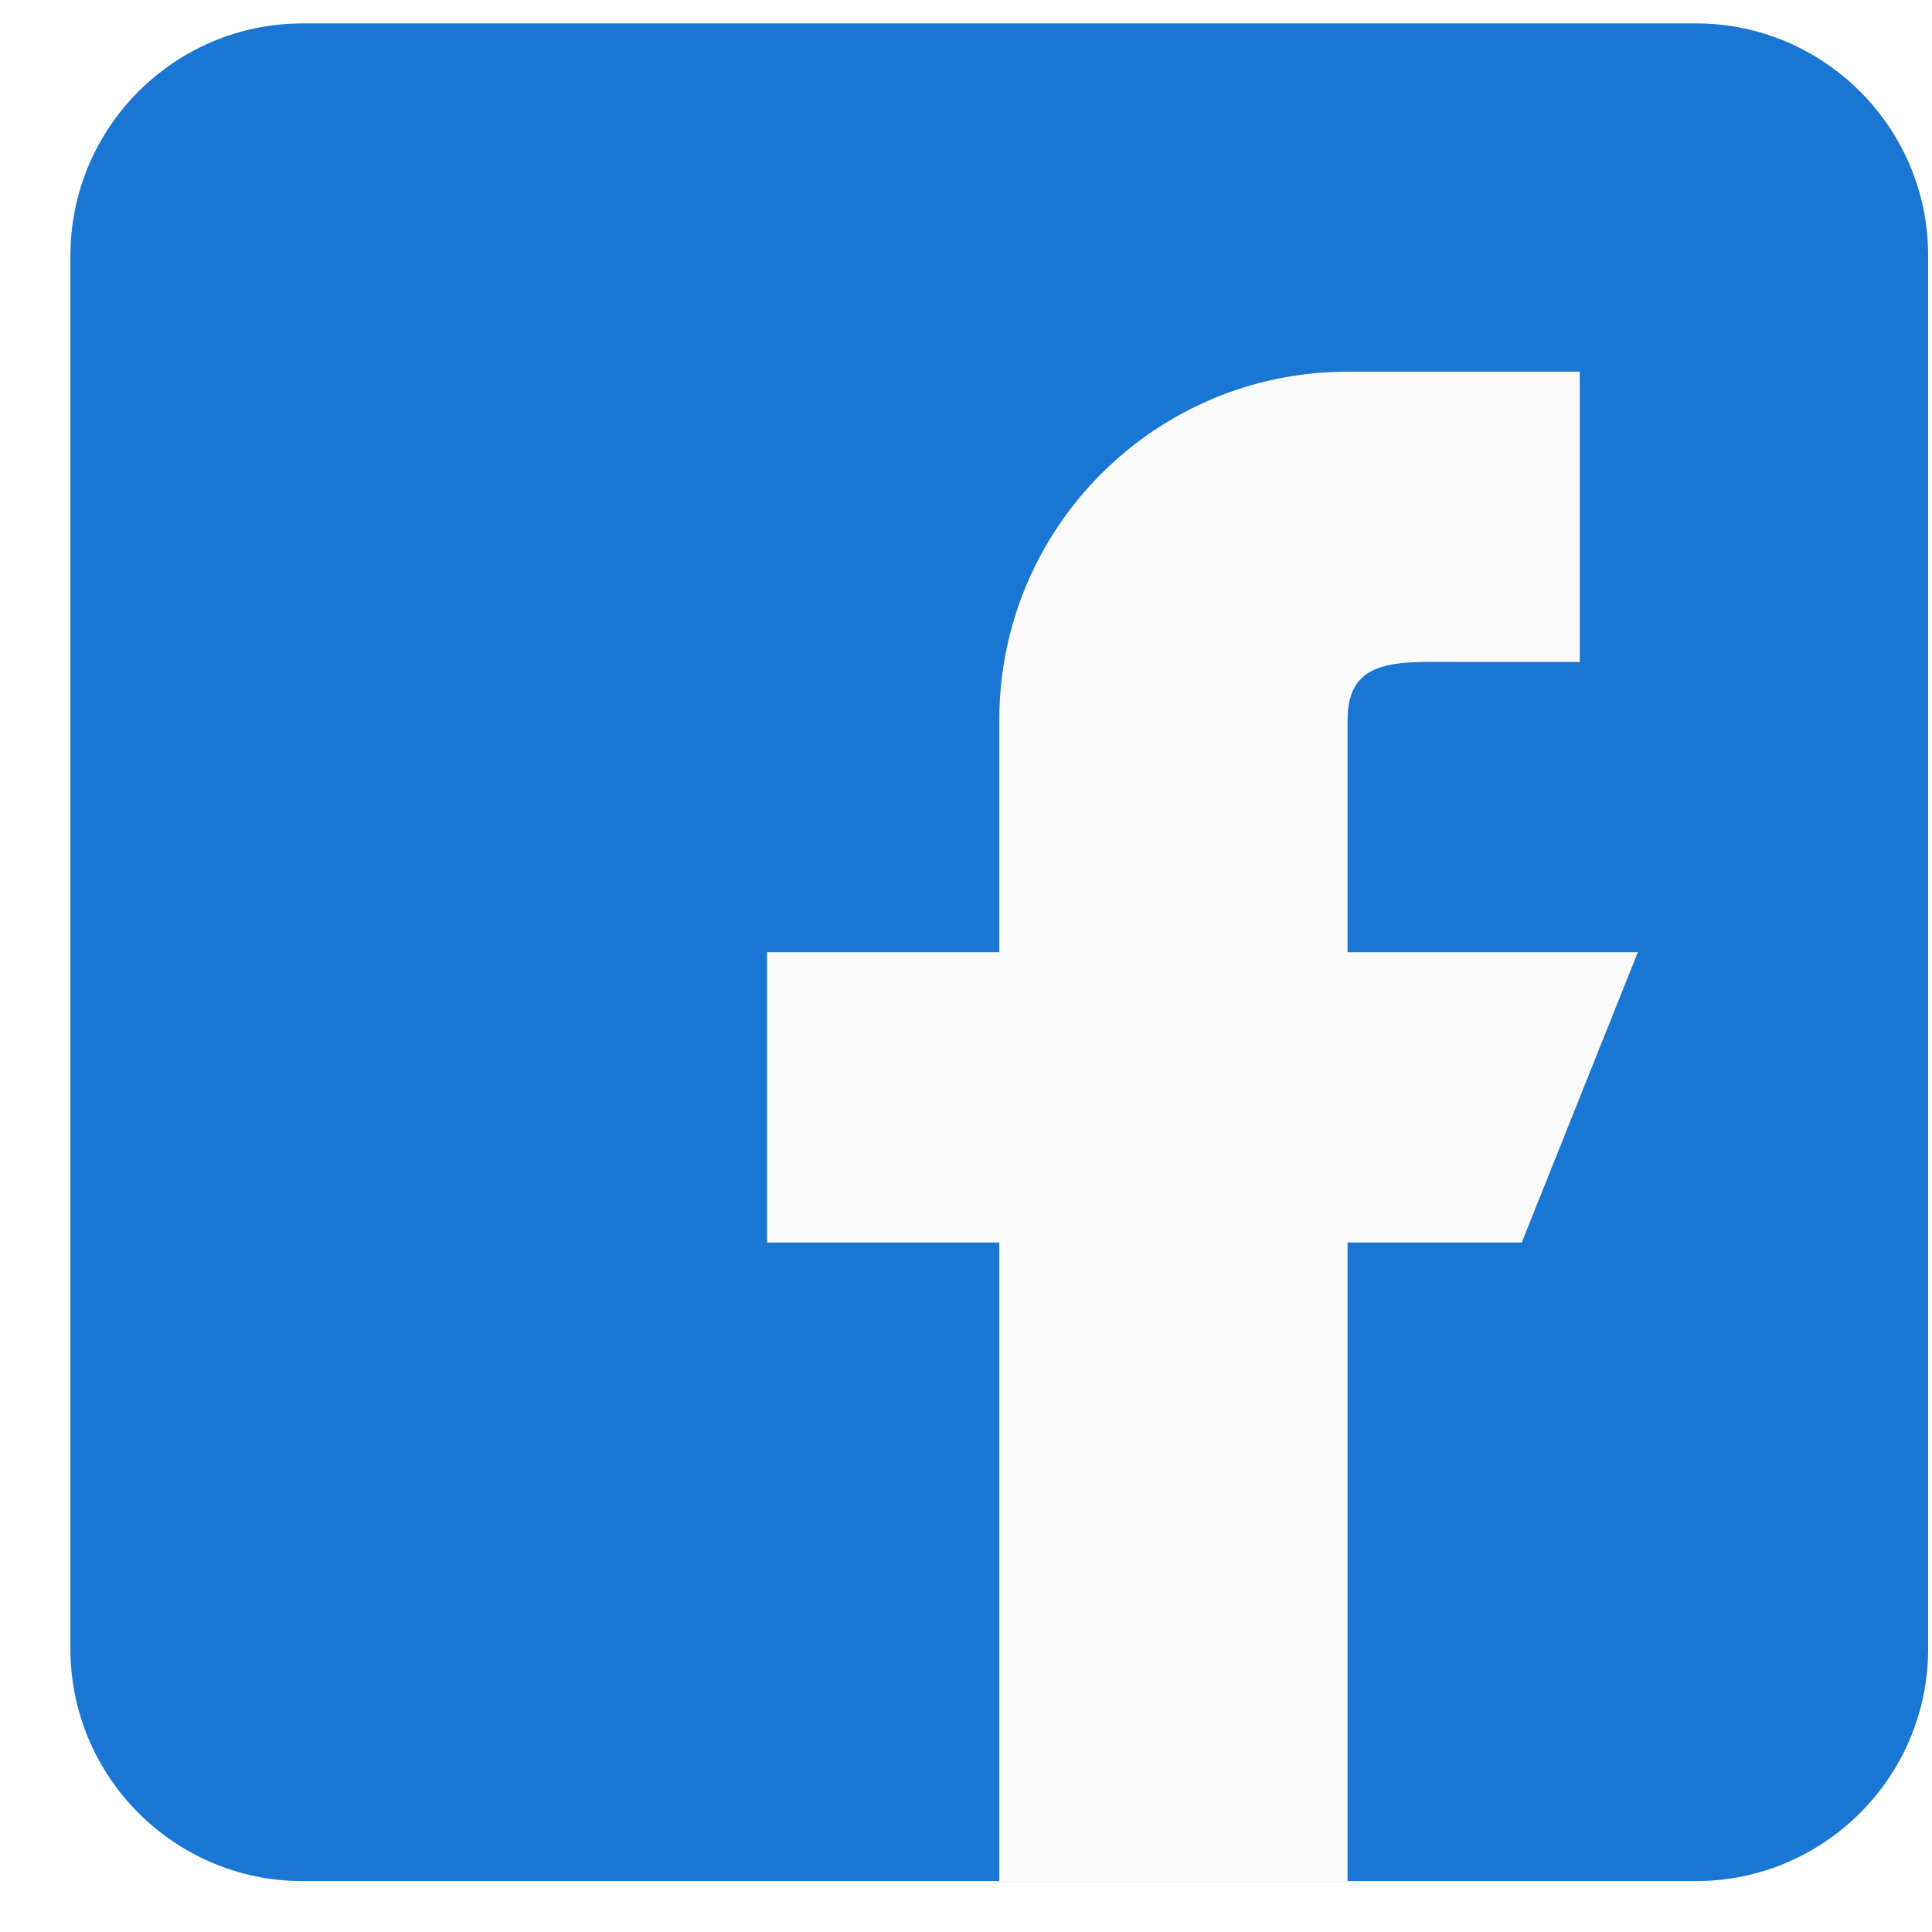
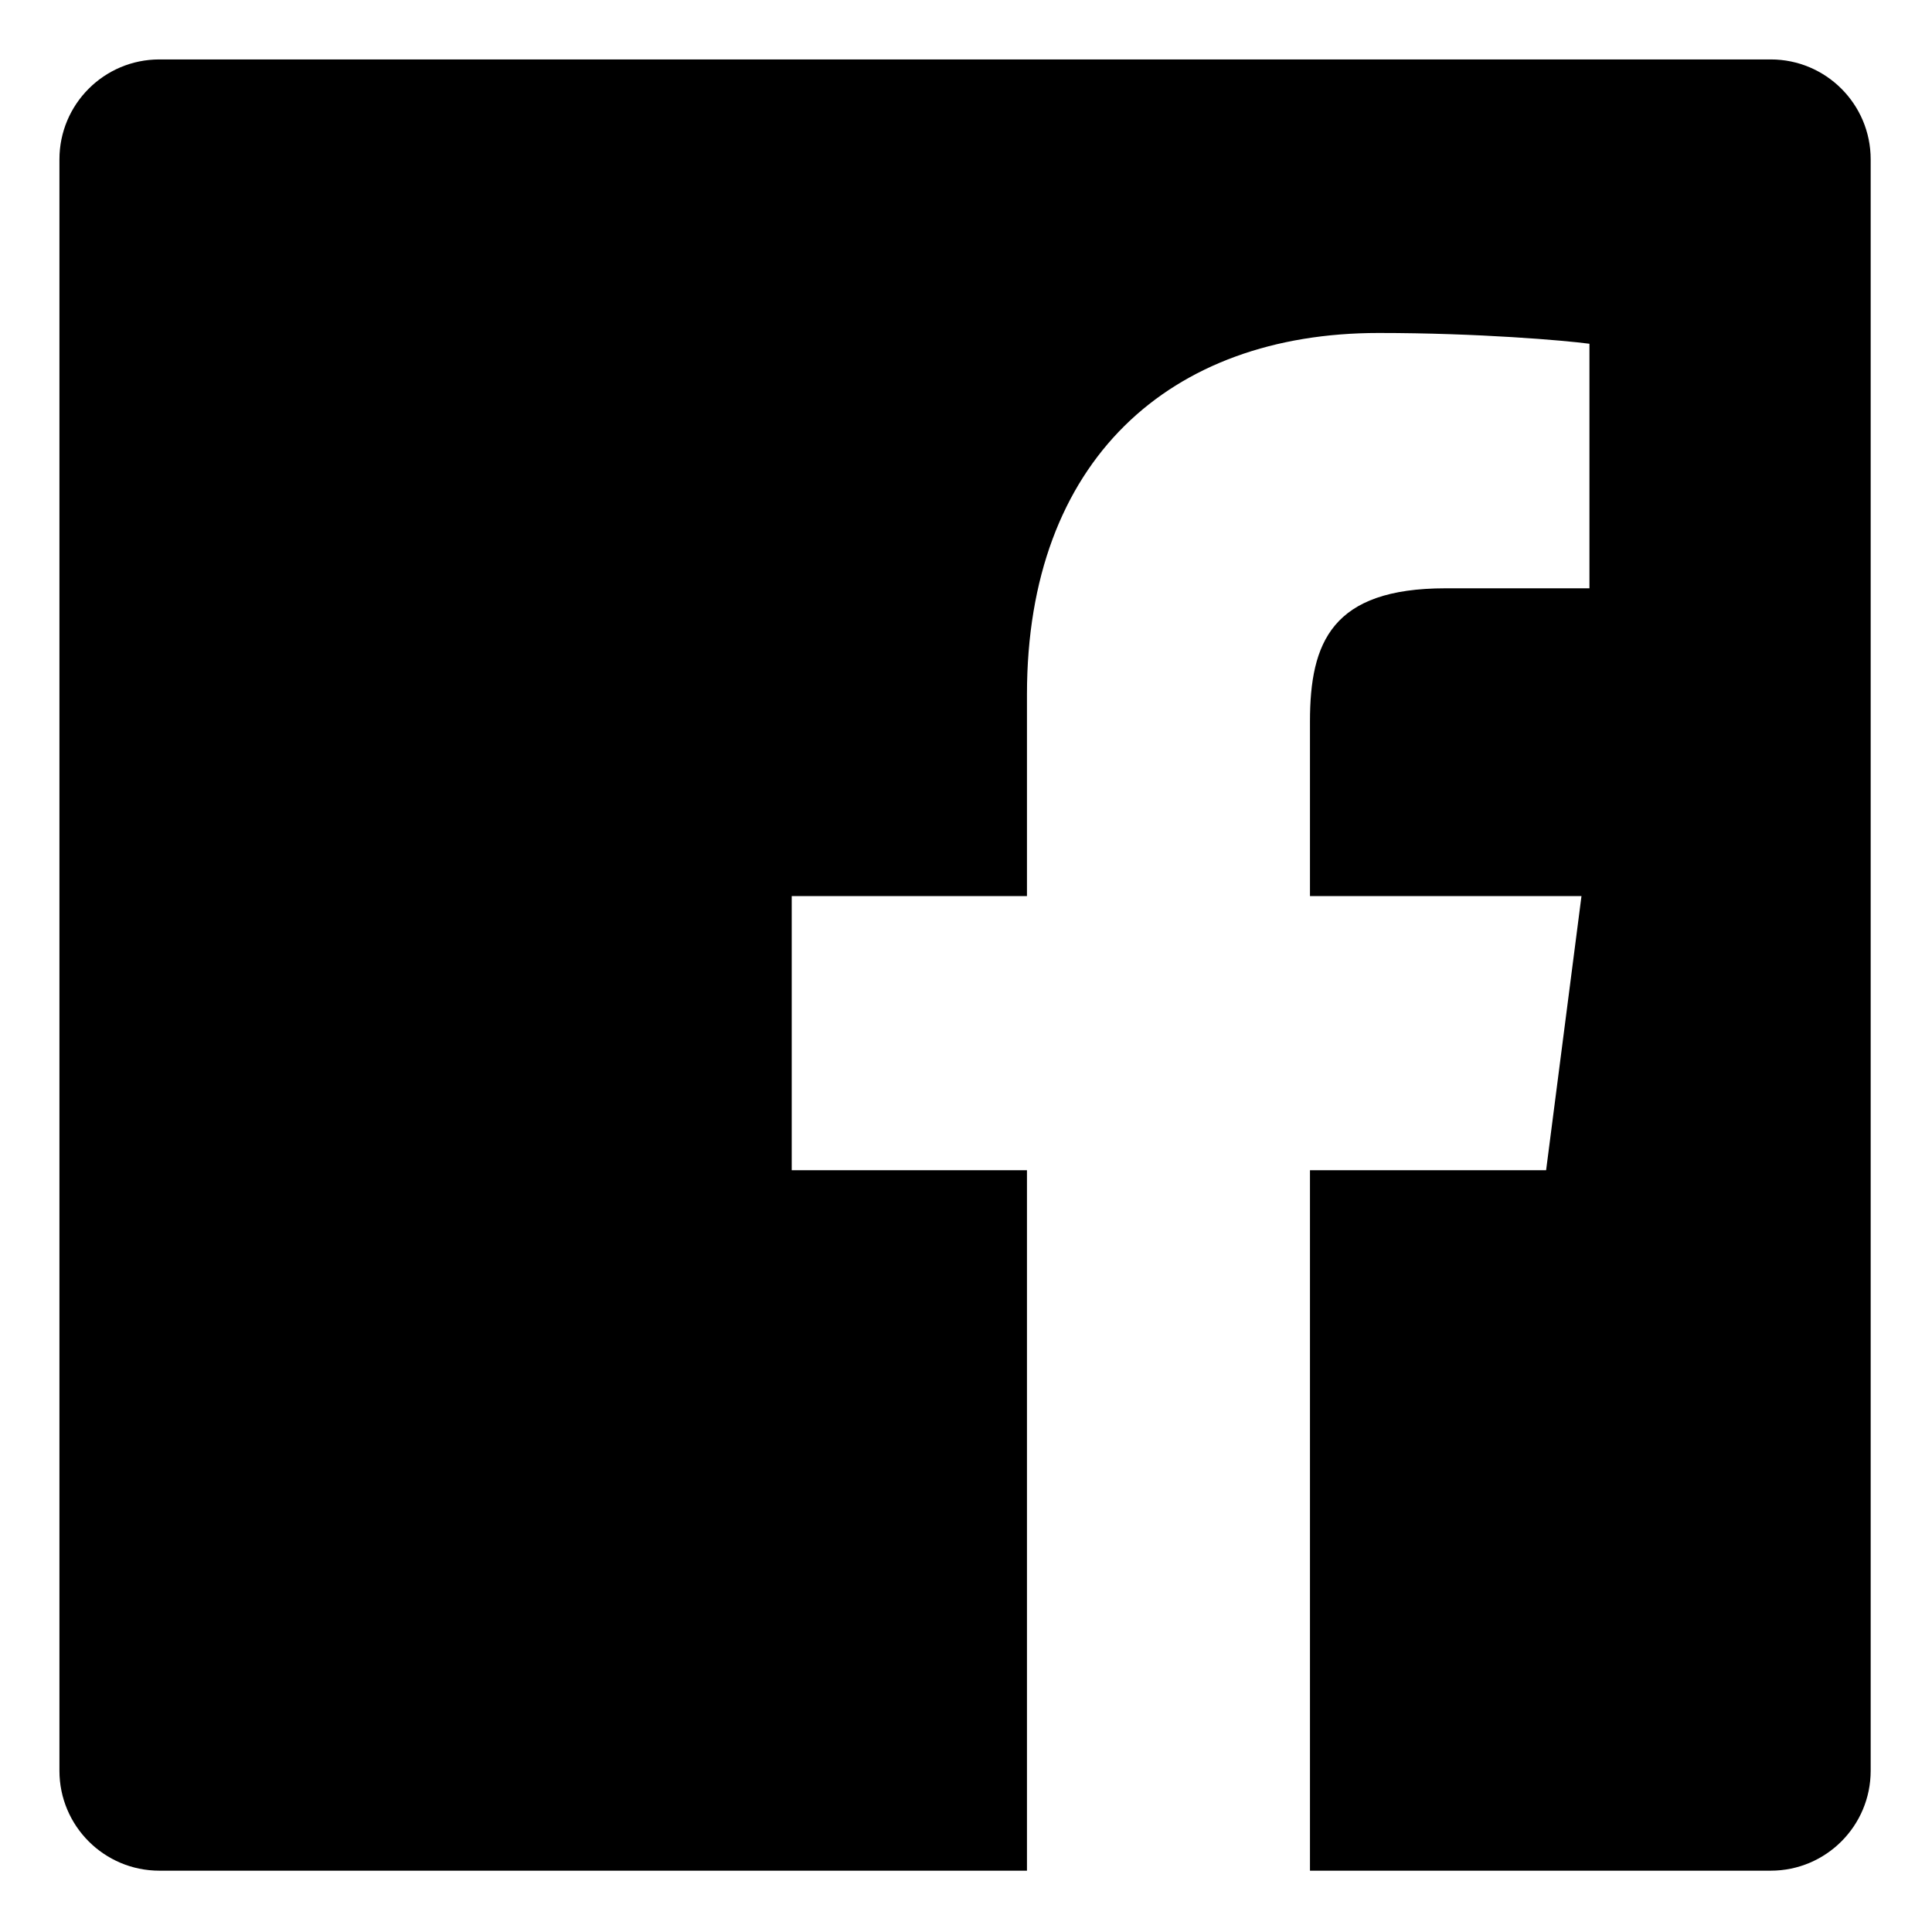
- <svg xmlns="http://www.w3.org/2000/svg" width="26" height="26" viewBox="0 0 26 26" fill="none">
-   <path d="M22.823 0.315H4.073C2.349 0.315 0.948 1.716 0.948 3.44V22.19C0.948 23.913 2.349 25.315 4.073 25.315H22.823C24.546 25.315 25.948 23.913 25.948 22.19V3.44C25.948 1.716 24.546 0.315 22.823 0.315Z" fill="#1976D2" />
-   <path d="M22.041 12.815H18.135V9.69C18.135 8.827 18.835 8.909 19.698 8.909H21.26V5.002H18.135C15.546 5.002 13.448 7.101 13.448 9.69V12.815H10.323V16.721H13.448V25.315H18.135V16.721H20.479L22.041 12.815Z" fill="#FAFAFA" />
+ <svg xmlns="http://www.w3.org/2000/svg" height="682.667pt" viewBox="-21 -21 682.667 682.667" width="682.667pt">
+   <path d="m604.672 0h-569.375c-19.496.012-35.301 15.824-35.297 35.328v569.375c.012 19.496 15.824 35.301 35.328 35.297h306.547v-247.5h-83.125v-96.875h83.125v-71.293c0-82.676 50.473-127.676 124.223-127.676 35.324 0 65.68 2.633 74.527 3.809v86.41h-50.855c-40.125 0-47.895 19.066-47.895 47.051v61.699h95.938l-12.5 96.875h-83.438v247.5h162.797c19.508.004 35.324-15.805 35.328-35.312 0-.004 0-.008 0-.016v-569.375c-.008-19.496-15.824-35.301-35.328-35.297zm0 0" />
</svg>
